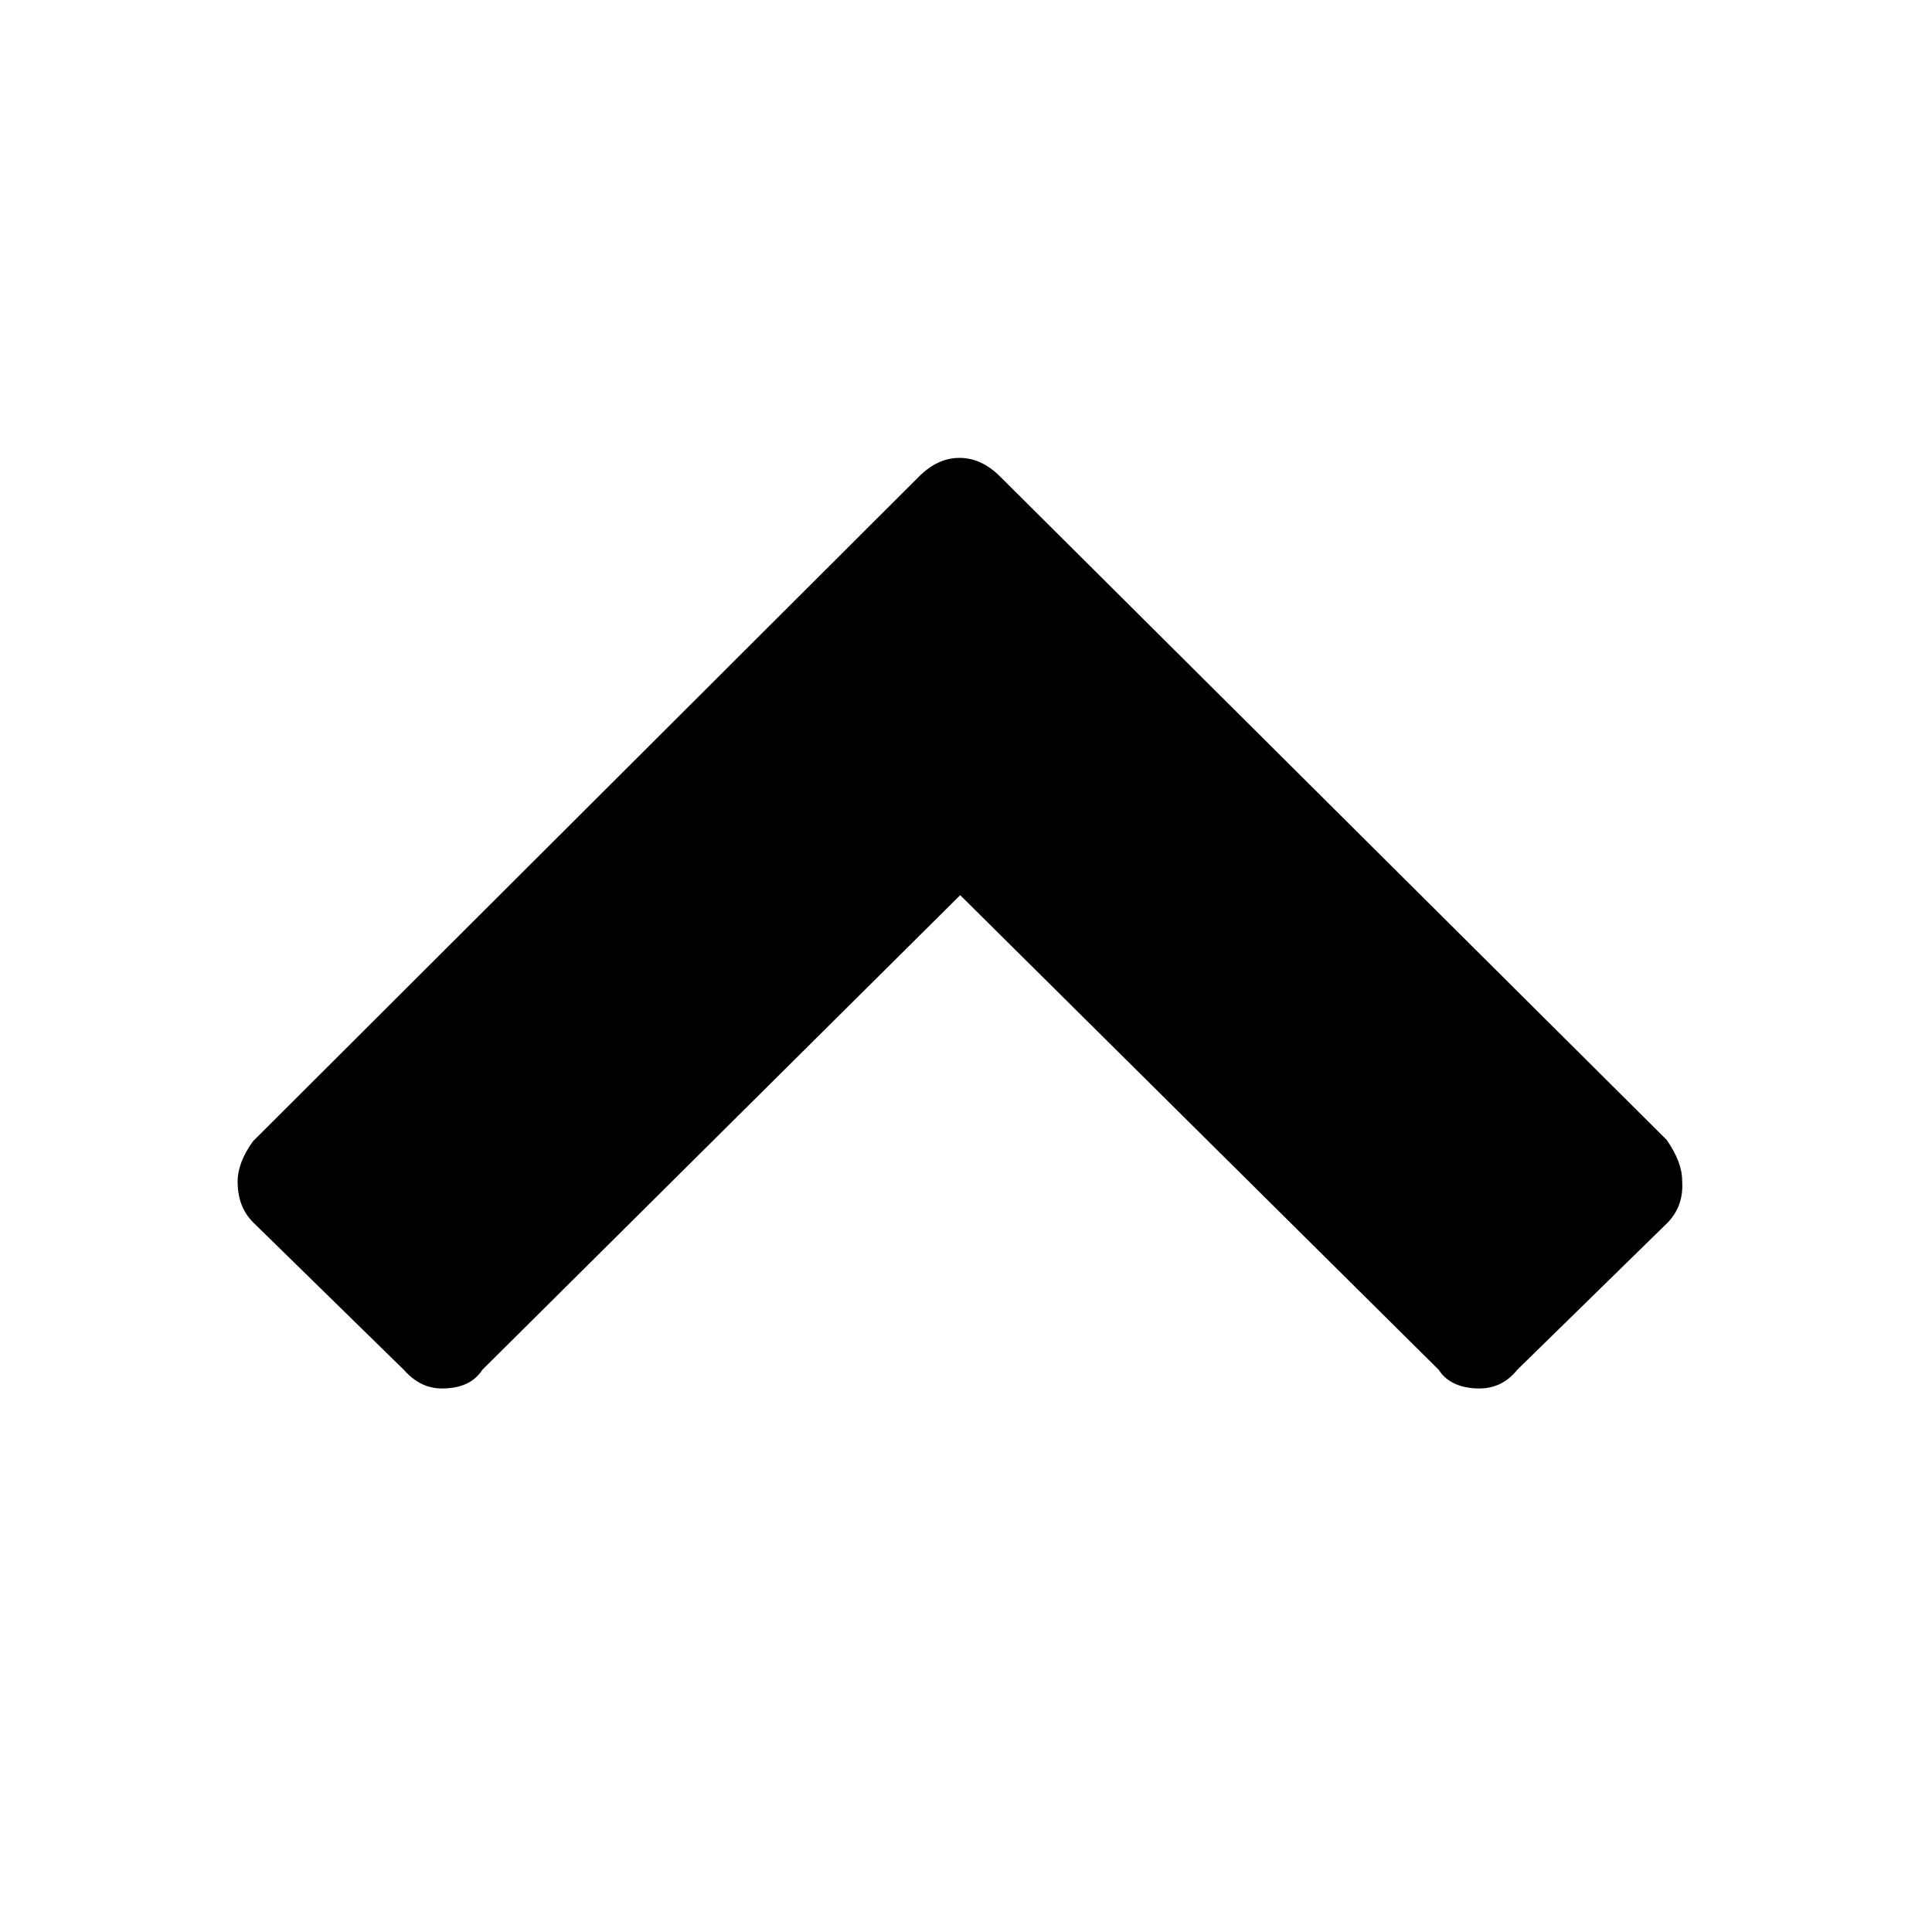
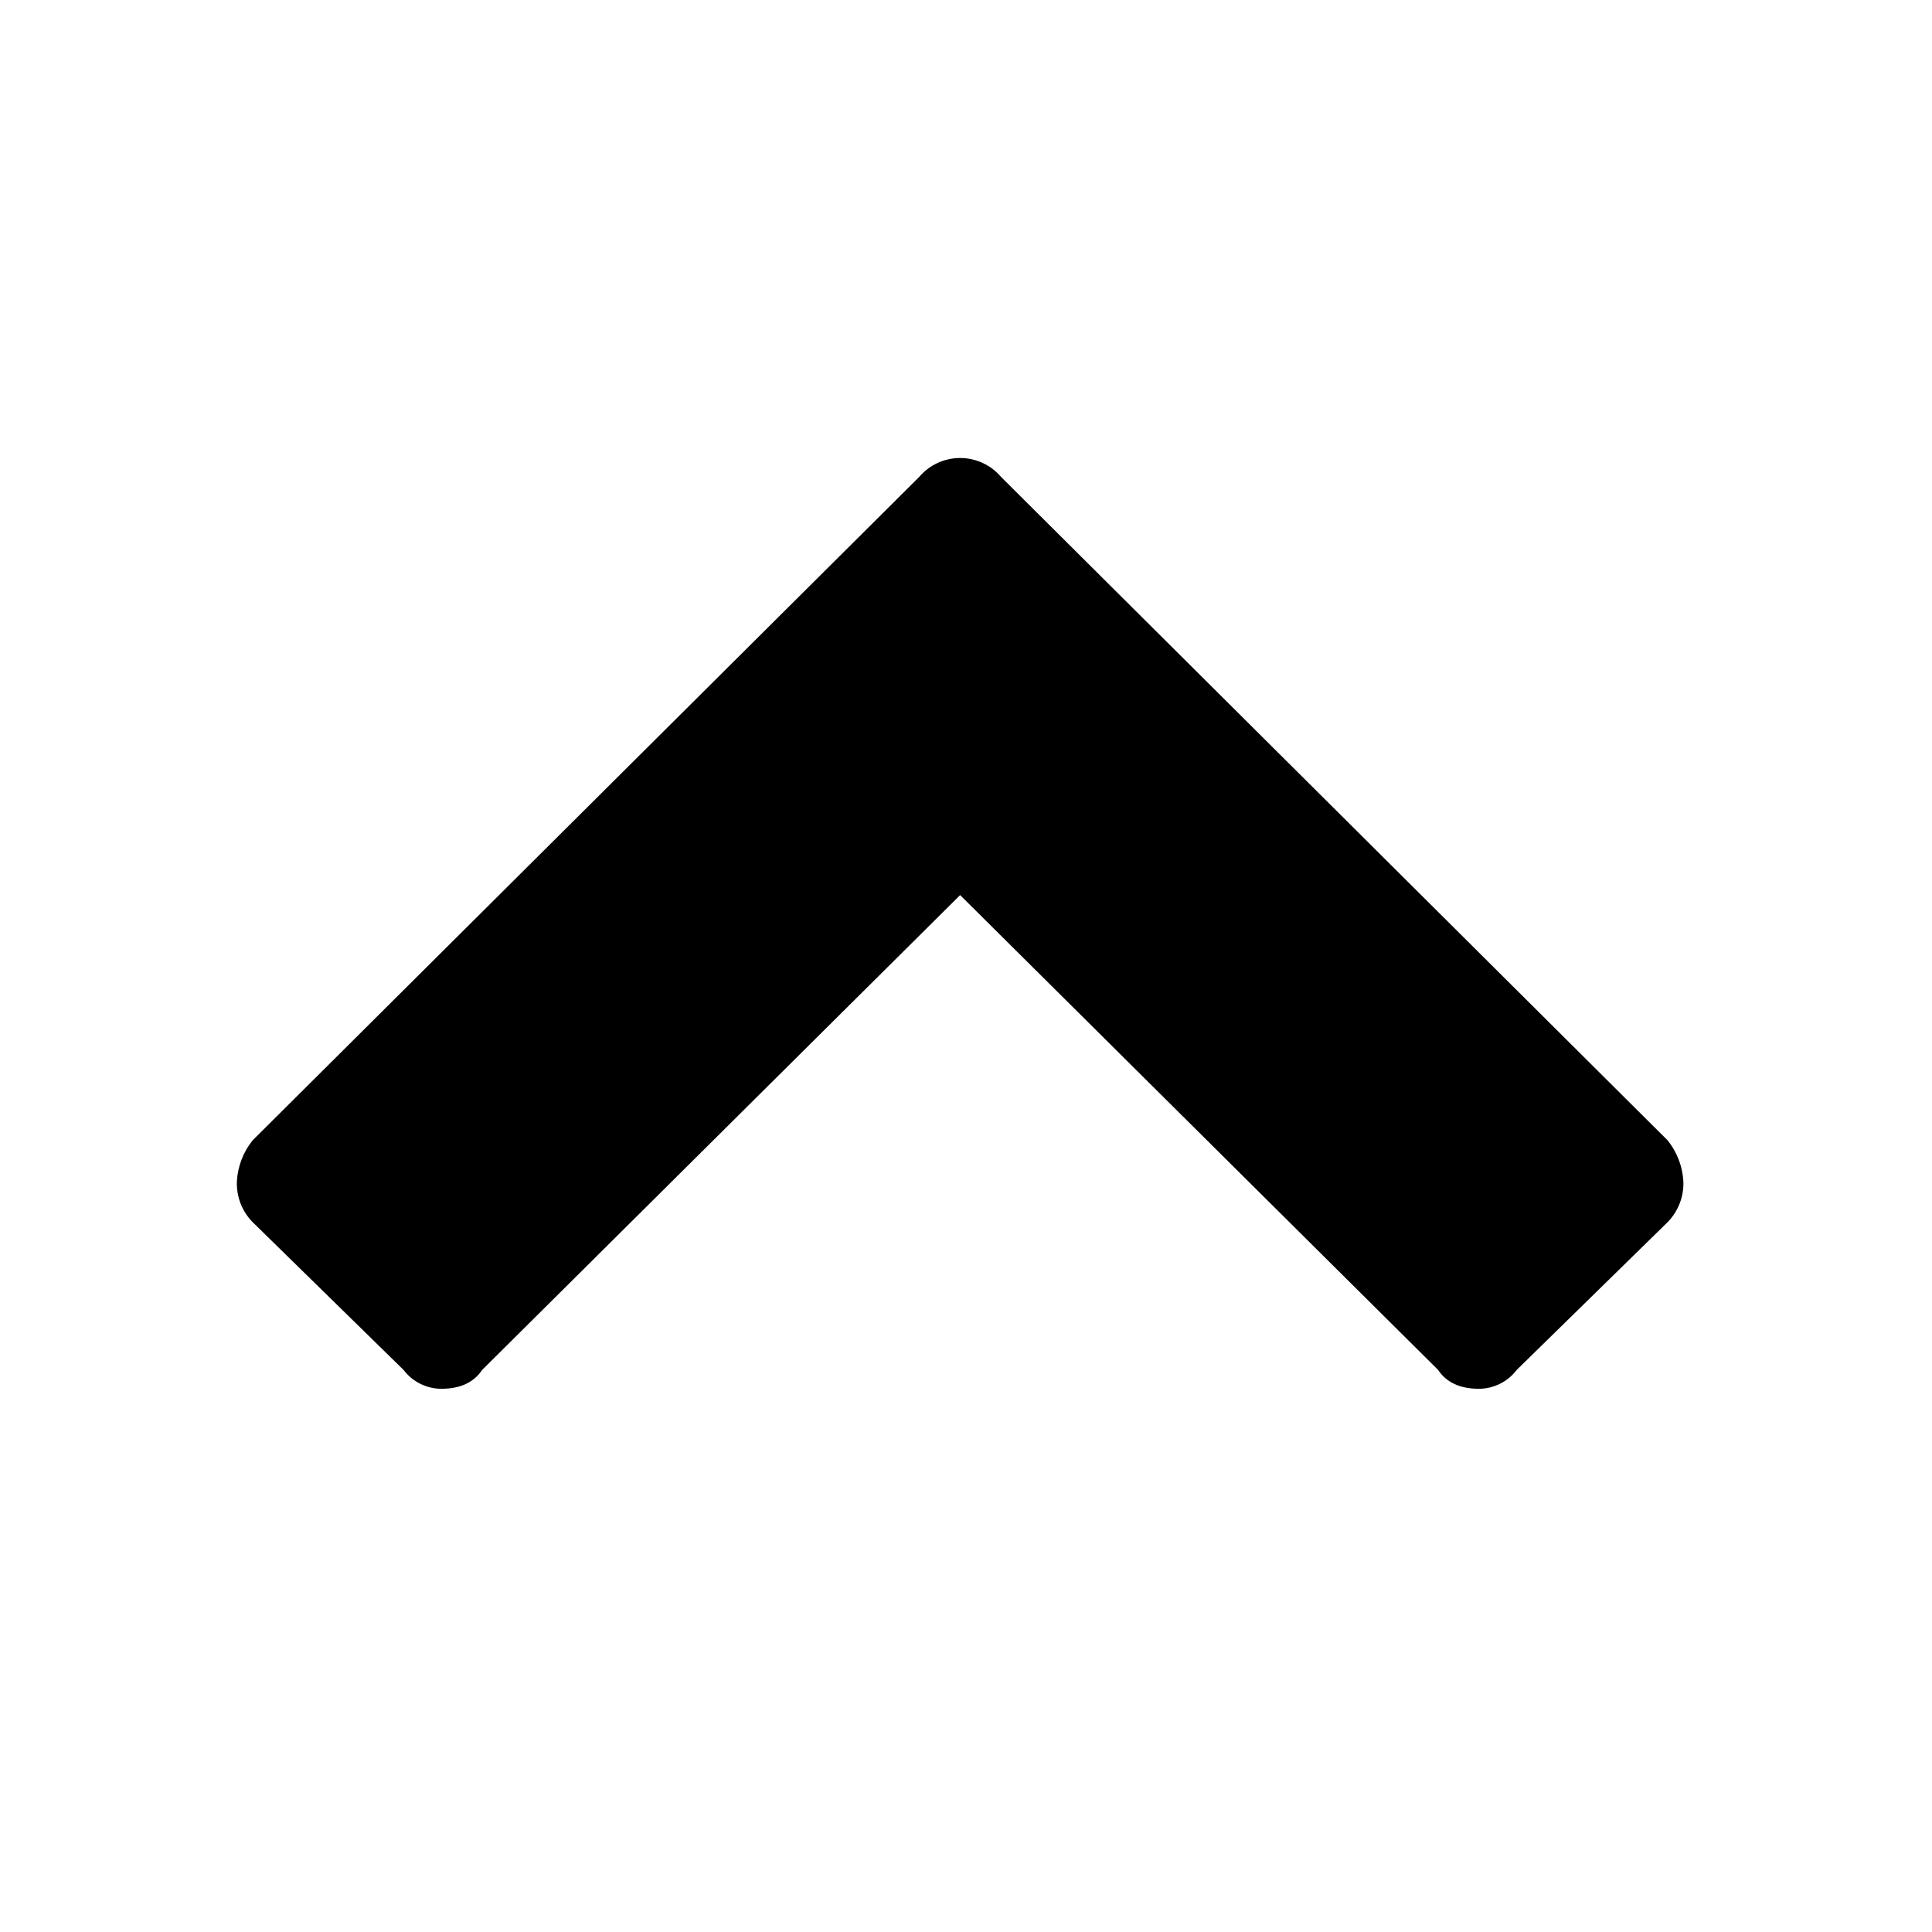
- <svg xmlns="http://www.w3.org/2000/svg" xmlns:xlink="http://www.w3.org/1999/xlink" version="1.1" id="Layer_1" x="0px" y="0px" viewBox="0 0 300 300" style="enable-background:new 0 0 300 300;" xml:space="preserve">
-   <style type="text/css">
- 	.st0{fill-rule:evenodd;clip-rule:evenodd;}
- </style>
-   <g>
-     <path d="M259,189.8l-23.4,22.9c-1.6,2-3.6,2.9-5.9,2.9c-2.9,0-5.1-1-6.3-2.9L149.1,139l-74.2,73.7c-1.3,2-3.4,2.9-6.3,2.9   c-2.3,0-4.2-1-5.9-2.9l-23.4-22.9c-1.6-1.6-2.4-3.7-2.4-6.3c0-2,0.8-4.1,2.4-6.3L142.7,74c2-2,4.1-2.9,6.3-2.9c2.3,0,4.4,1,6.3,2.9   l103.5,103c1.6,2.3,2.4,4.4,2.4,6.3C261.4,186,260.6,188.1,259,189.8z" />
-   </g>
-   <g>
-     <defs>
-       <rect id="SVGID_1_" x="-8136" y="-3917.1" width="15094.6" height="11550.3" />
-     </defs>
-     <clipPath id="SVGID_2_">
-       <use xlink:href="#SVGID_1_" style="overflow:visible;" />
-     </clipPath>
-   </g>
-   <g>
-     <defs>
-       <rect id="SVGID_3_" x="-8136" y="-3917.1" width="15094.6" height="11550.3" />
-     </defs>
-     <clipPath id="SVGID_4_">
-       <use xlink:href="#SVGID_3_" style="overflow:visible;" />
-     </clipPath>
-   </g>
+ <svg xmlns="http://www.w3.org/2000/svg" id="Layer_1" data-name="Layer 1" viewBox="0 0 300 300">
+   <path d="M258.952,189.771L235.515,212.72a7.409,7.409,0,0,1-5.859,2.93c-2.93,0-5.051-.977-6.348-2.93l-74.219-73.73L74.87,212.72q-1.957,2.93-6.348,2.93a7.387,7.387,0,0,1-5.859-2.93L39.226,189.771a8.554,8.554,0,0,1-2.441-6.348,11.127,11.127,0,0,1,2.441-6.348L142.741,74.048a8.341,8.341,0,0,1,12.695,0L258.952,177.075a11.183,11.183,0,0,1,2.441,6.348A8.585,8.585,0,0,1,258.952,189.771Z" />
</svg>
